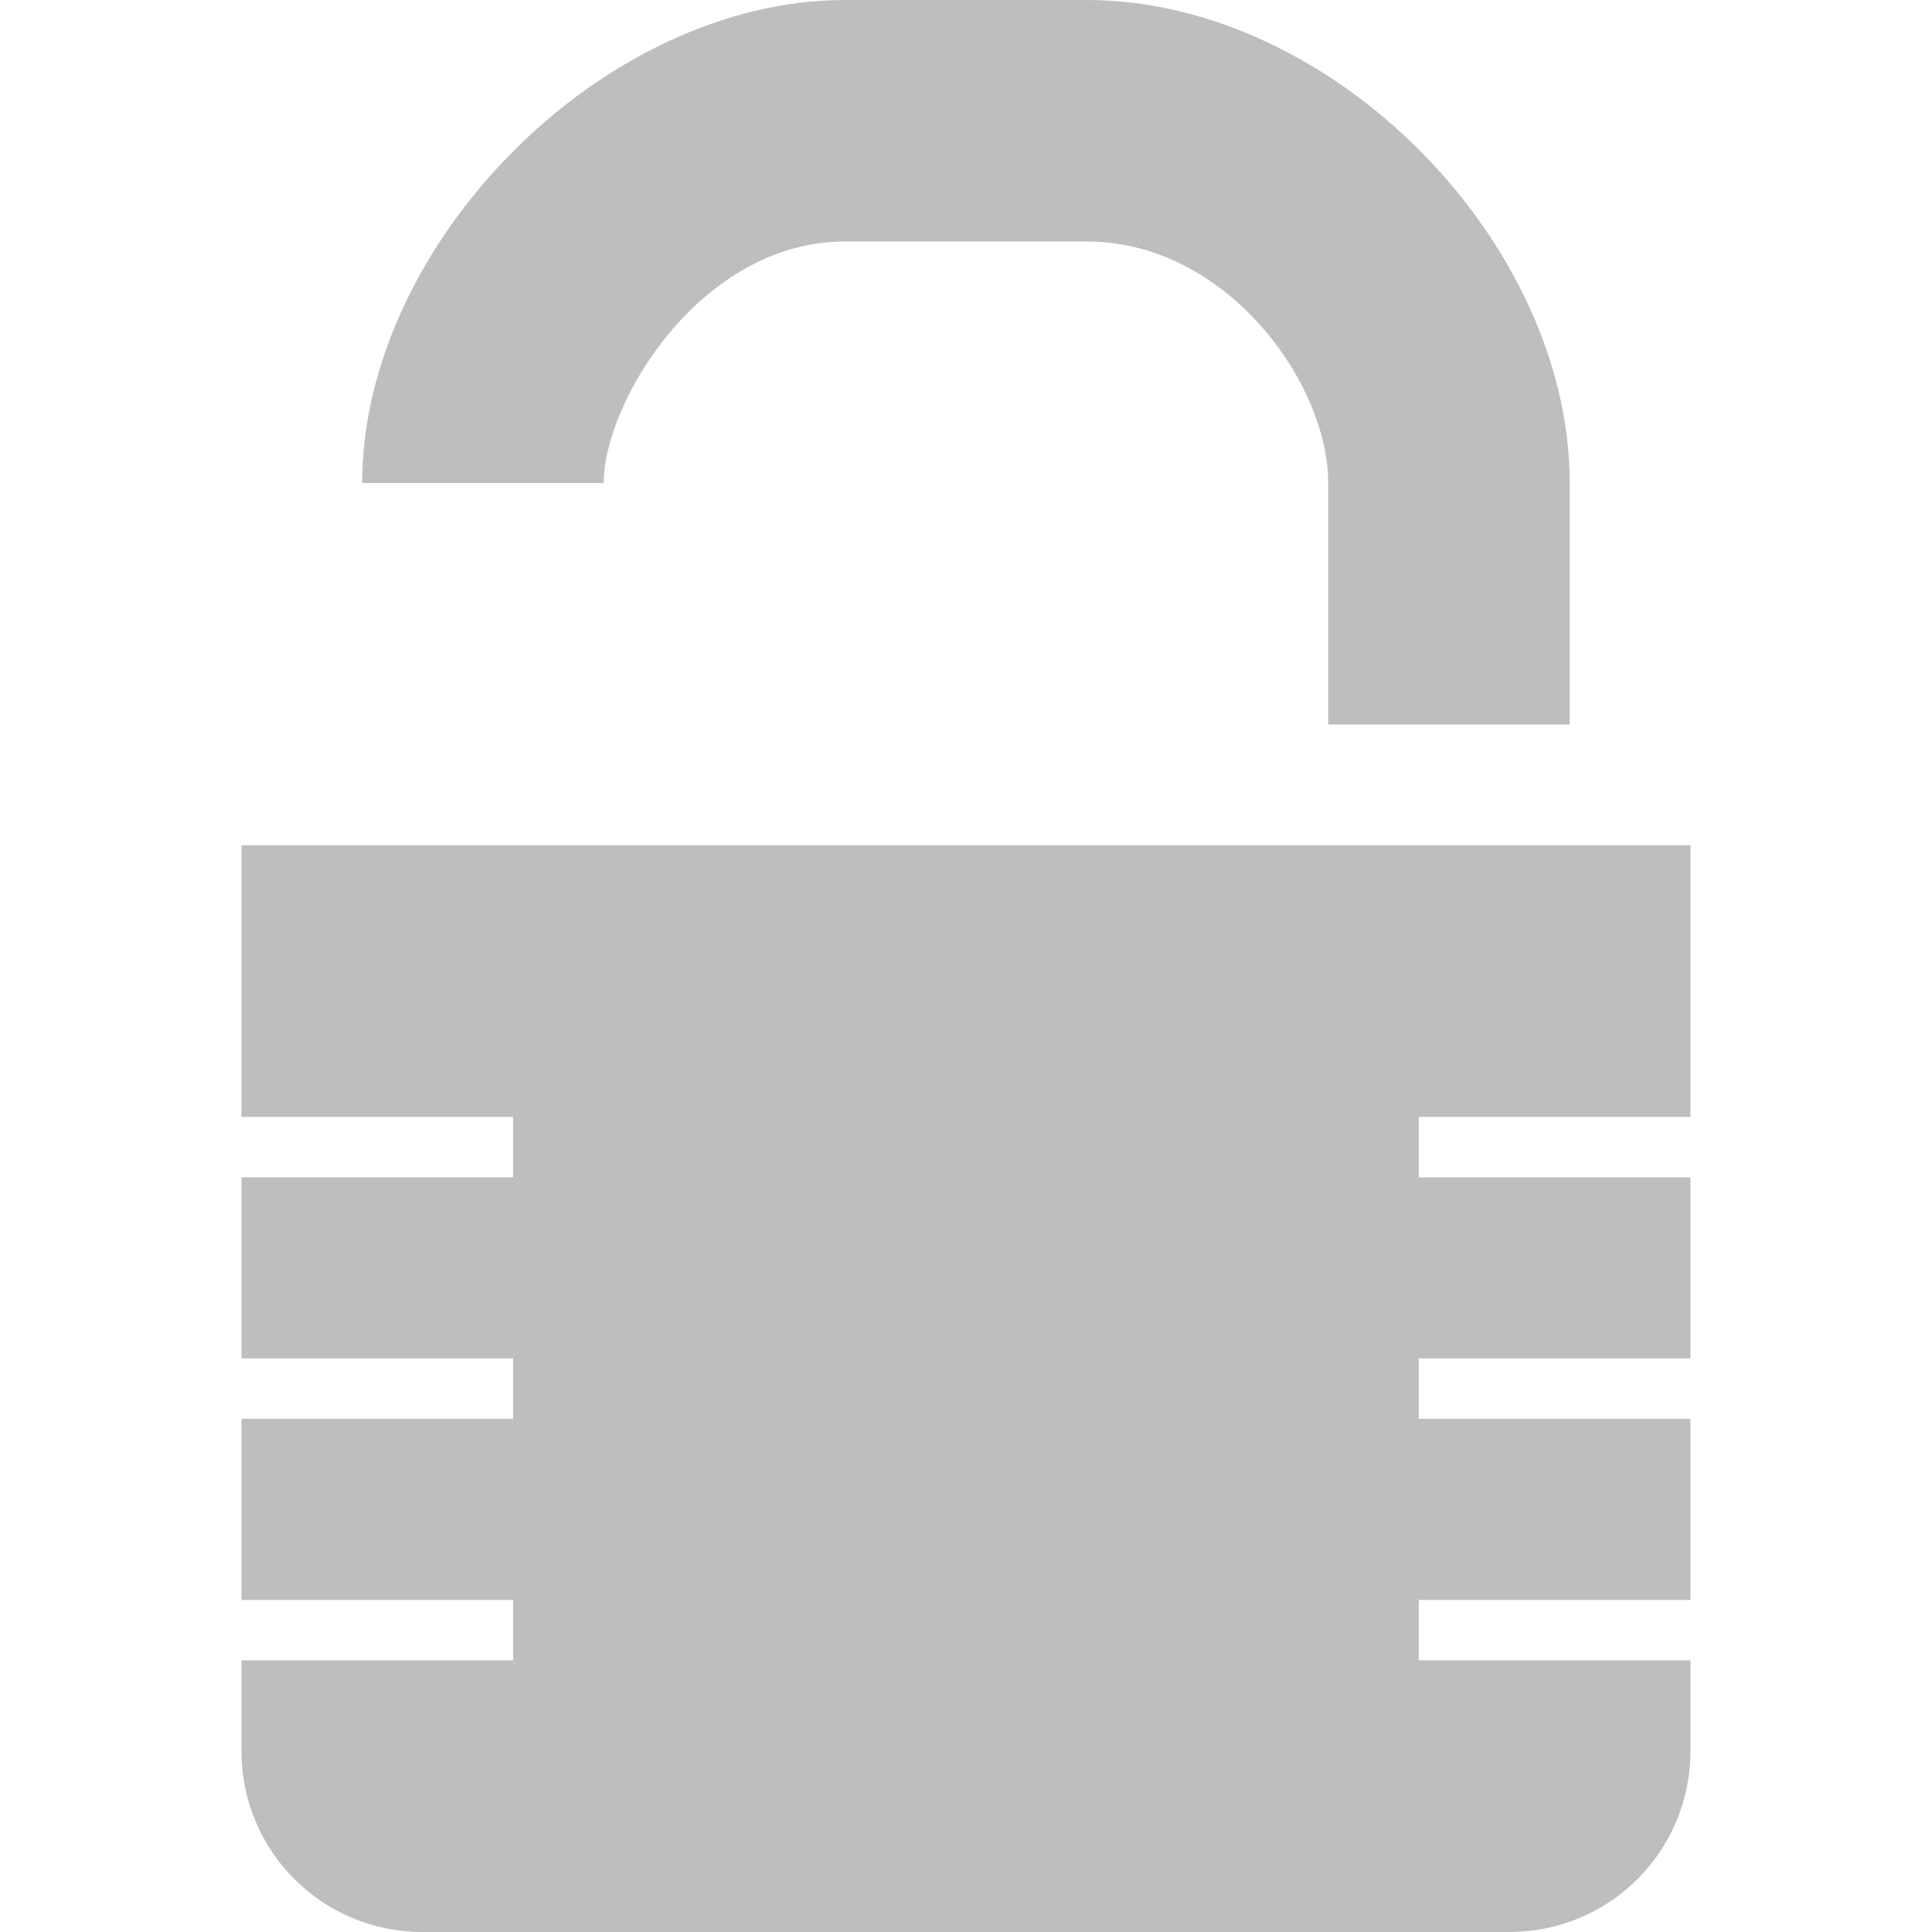
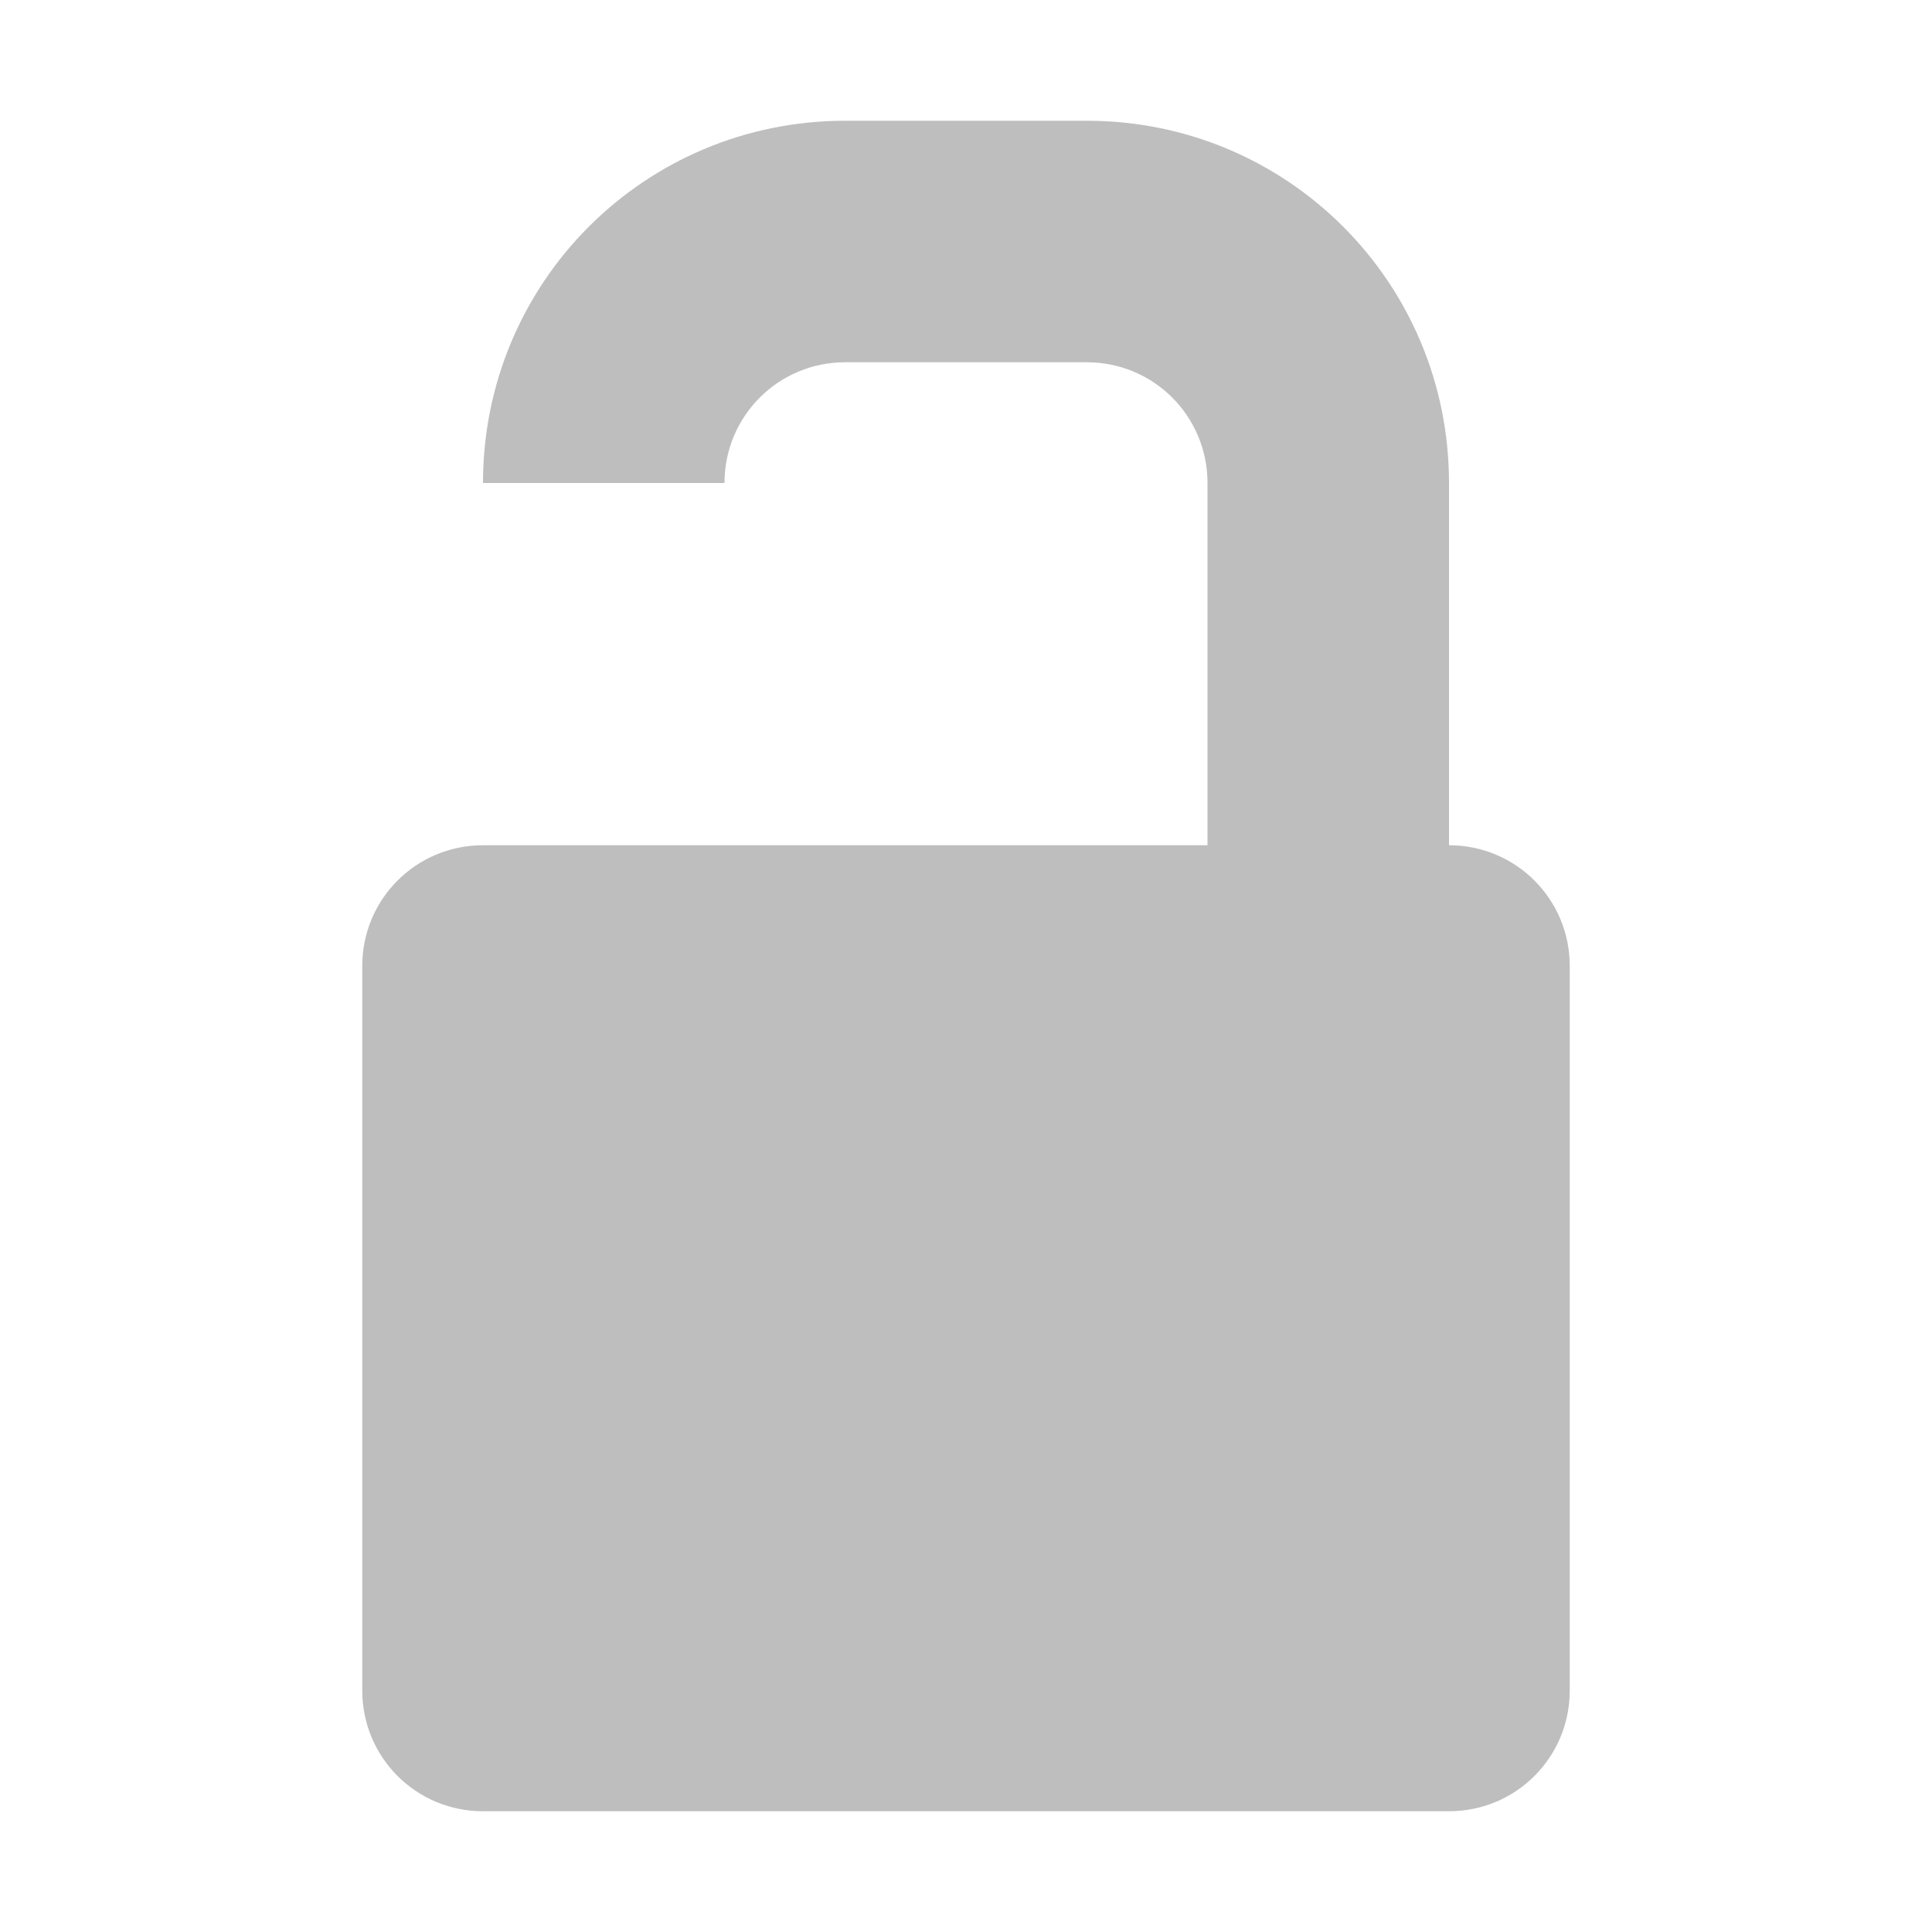
- <svg xmlns="http://www.w3.org/2000/svg" height="16" id="svg7384" version="1.1" width="16">
-   <defs id="defs7386" />
-   <g id="layer9" style="display:inline" transform="translate(-433.0004,542)">
-     <path d="m 446,-536 0,-2 c 0,-1.995 -1.964,-4 -4,-4 l -2,0 c -2.016,0 -4,2.026 -4,4 l 2,0 c 0,-0.667 0.801,-2 2,-2 l 2,0 c 1.157,0 2,1.17 2,2 l 0,2 z" id="path14466" style="color:#bebebe;fill:#bebebe;fill-opacity:1;fill-rule:nonzero;stroke:none;stroke-width:1;marker:none;visibility:visible;display:inline;overflow:visible;enable-background:accumulate" />
-     <path d="m 435,-535 0,2.25 2.25,0 0,0.5 -2.25,0 0,1.25 0,0.25 2.25,0 0,0.5 -2.25,0 0,1.5 2.25,0 0,0.5 -2.25,0 0,0.25 0,0.5 c 0,0.831 0.669,1.5 1.5,1.5 l 9,0 c 0.831,0 1.5,-0.669 1.5,-1.5 l 0,-0.5 0,-0.25 -2.25,0 0,-0.5 2.25,0 0,-1.5 -2.25,0 0,-0.5 2.25,0 0,-0.25 0,-1.25 -2.25,0 0,-0.5 2.25,0 0,-2.25 z" id="path14468" style="color:#bebebe;fill:#bebebe;fill-opacity:1;fill-rule:nonzero;stroke:none;stroke-width:1;marker:none;visibility:visible;display:inline;overflow:visible;enable-background:accumulate" />
-   </g>
-   <g id="layer10" style="display:inline" transform="translate(-433.0004,542)" />
-   <g id="layer11" transform="translate(-433.0004,542)" />
-   <g id="layer13" style="display:inline" transform="translate(-433.0004,542)" />
-   <g id="layer14" transform="translate(-433.0004,542)" />
-   <g id="layer15" style="display:inline" transform="translate(-433.0004,542)" />
-   <g id="g71291" style="display:inline" transform="translate(-433.0004,542)" />
-   <g id="g4953" style="display:inline" transform="translate(-433.0004,542)" />
-   <g id="layer12" style="display:inline" transform="translate(-433.0004,542)" />
+ <svg xmlns="http://www.w3.org/2000/svg" version="1.1" width="16" height="16" id="svg7384">
+   <defs id="defs11" />
+   <path d="M 4,7 C 3.446,7 3,7.446 3,8 l 0,6 c 0,0.554 0.446,1 1,1 l 8,0 c 0.554,0 1,-0.446 1,-1 L 13,8 C 13,7.446 12.554,7 12,7 L 12,4 C 12,2.338 10.662,1 9,1 L 7,1 C 5.338,1 4,2.338 4,4 L 6,4 C 6,3.446 6.446,3 7,3 l 2,0 c 0.554,0 1,0.446 1,1 l 0,3 z" id="rect5137-2" style="color:#bebebe;fill:#bebebe;fill-opacity:1;fill-rule:nonzero;stroke:none;stroke-width:1;marker:none;visibility:visible;display:inline;overflow:visible;enable-background:accumulate" />
</svg>
